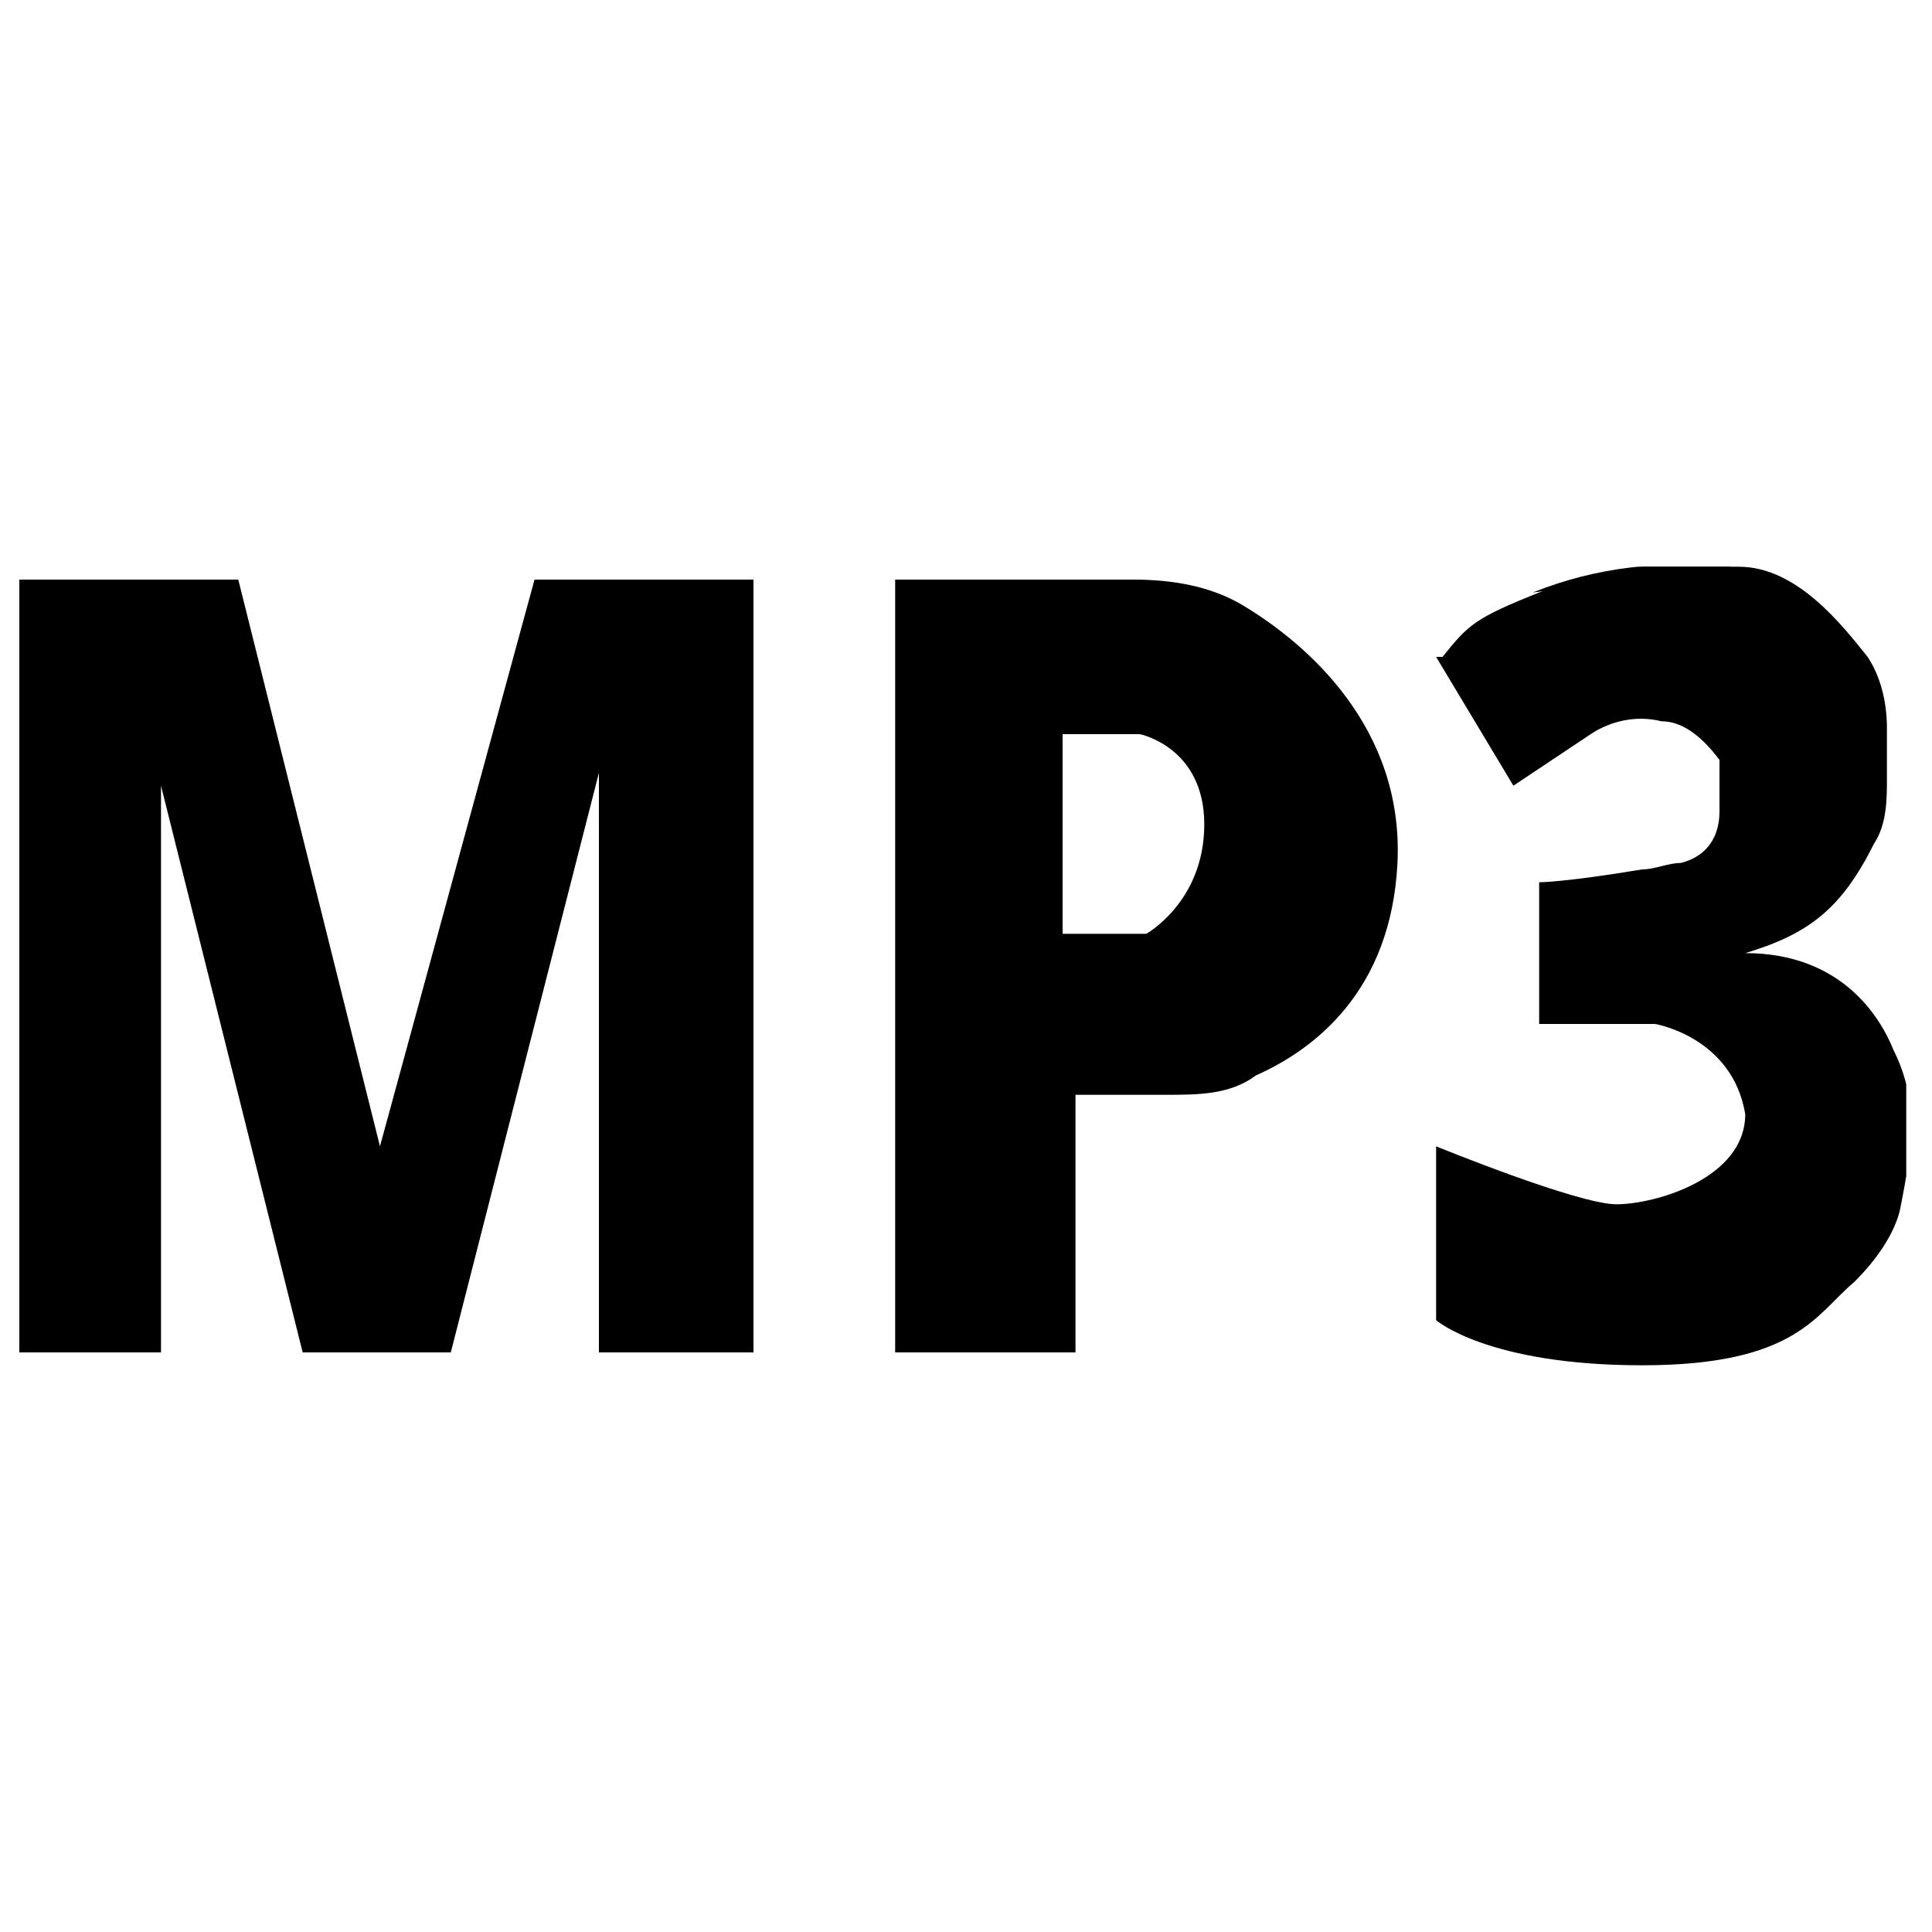
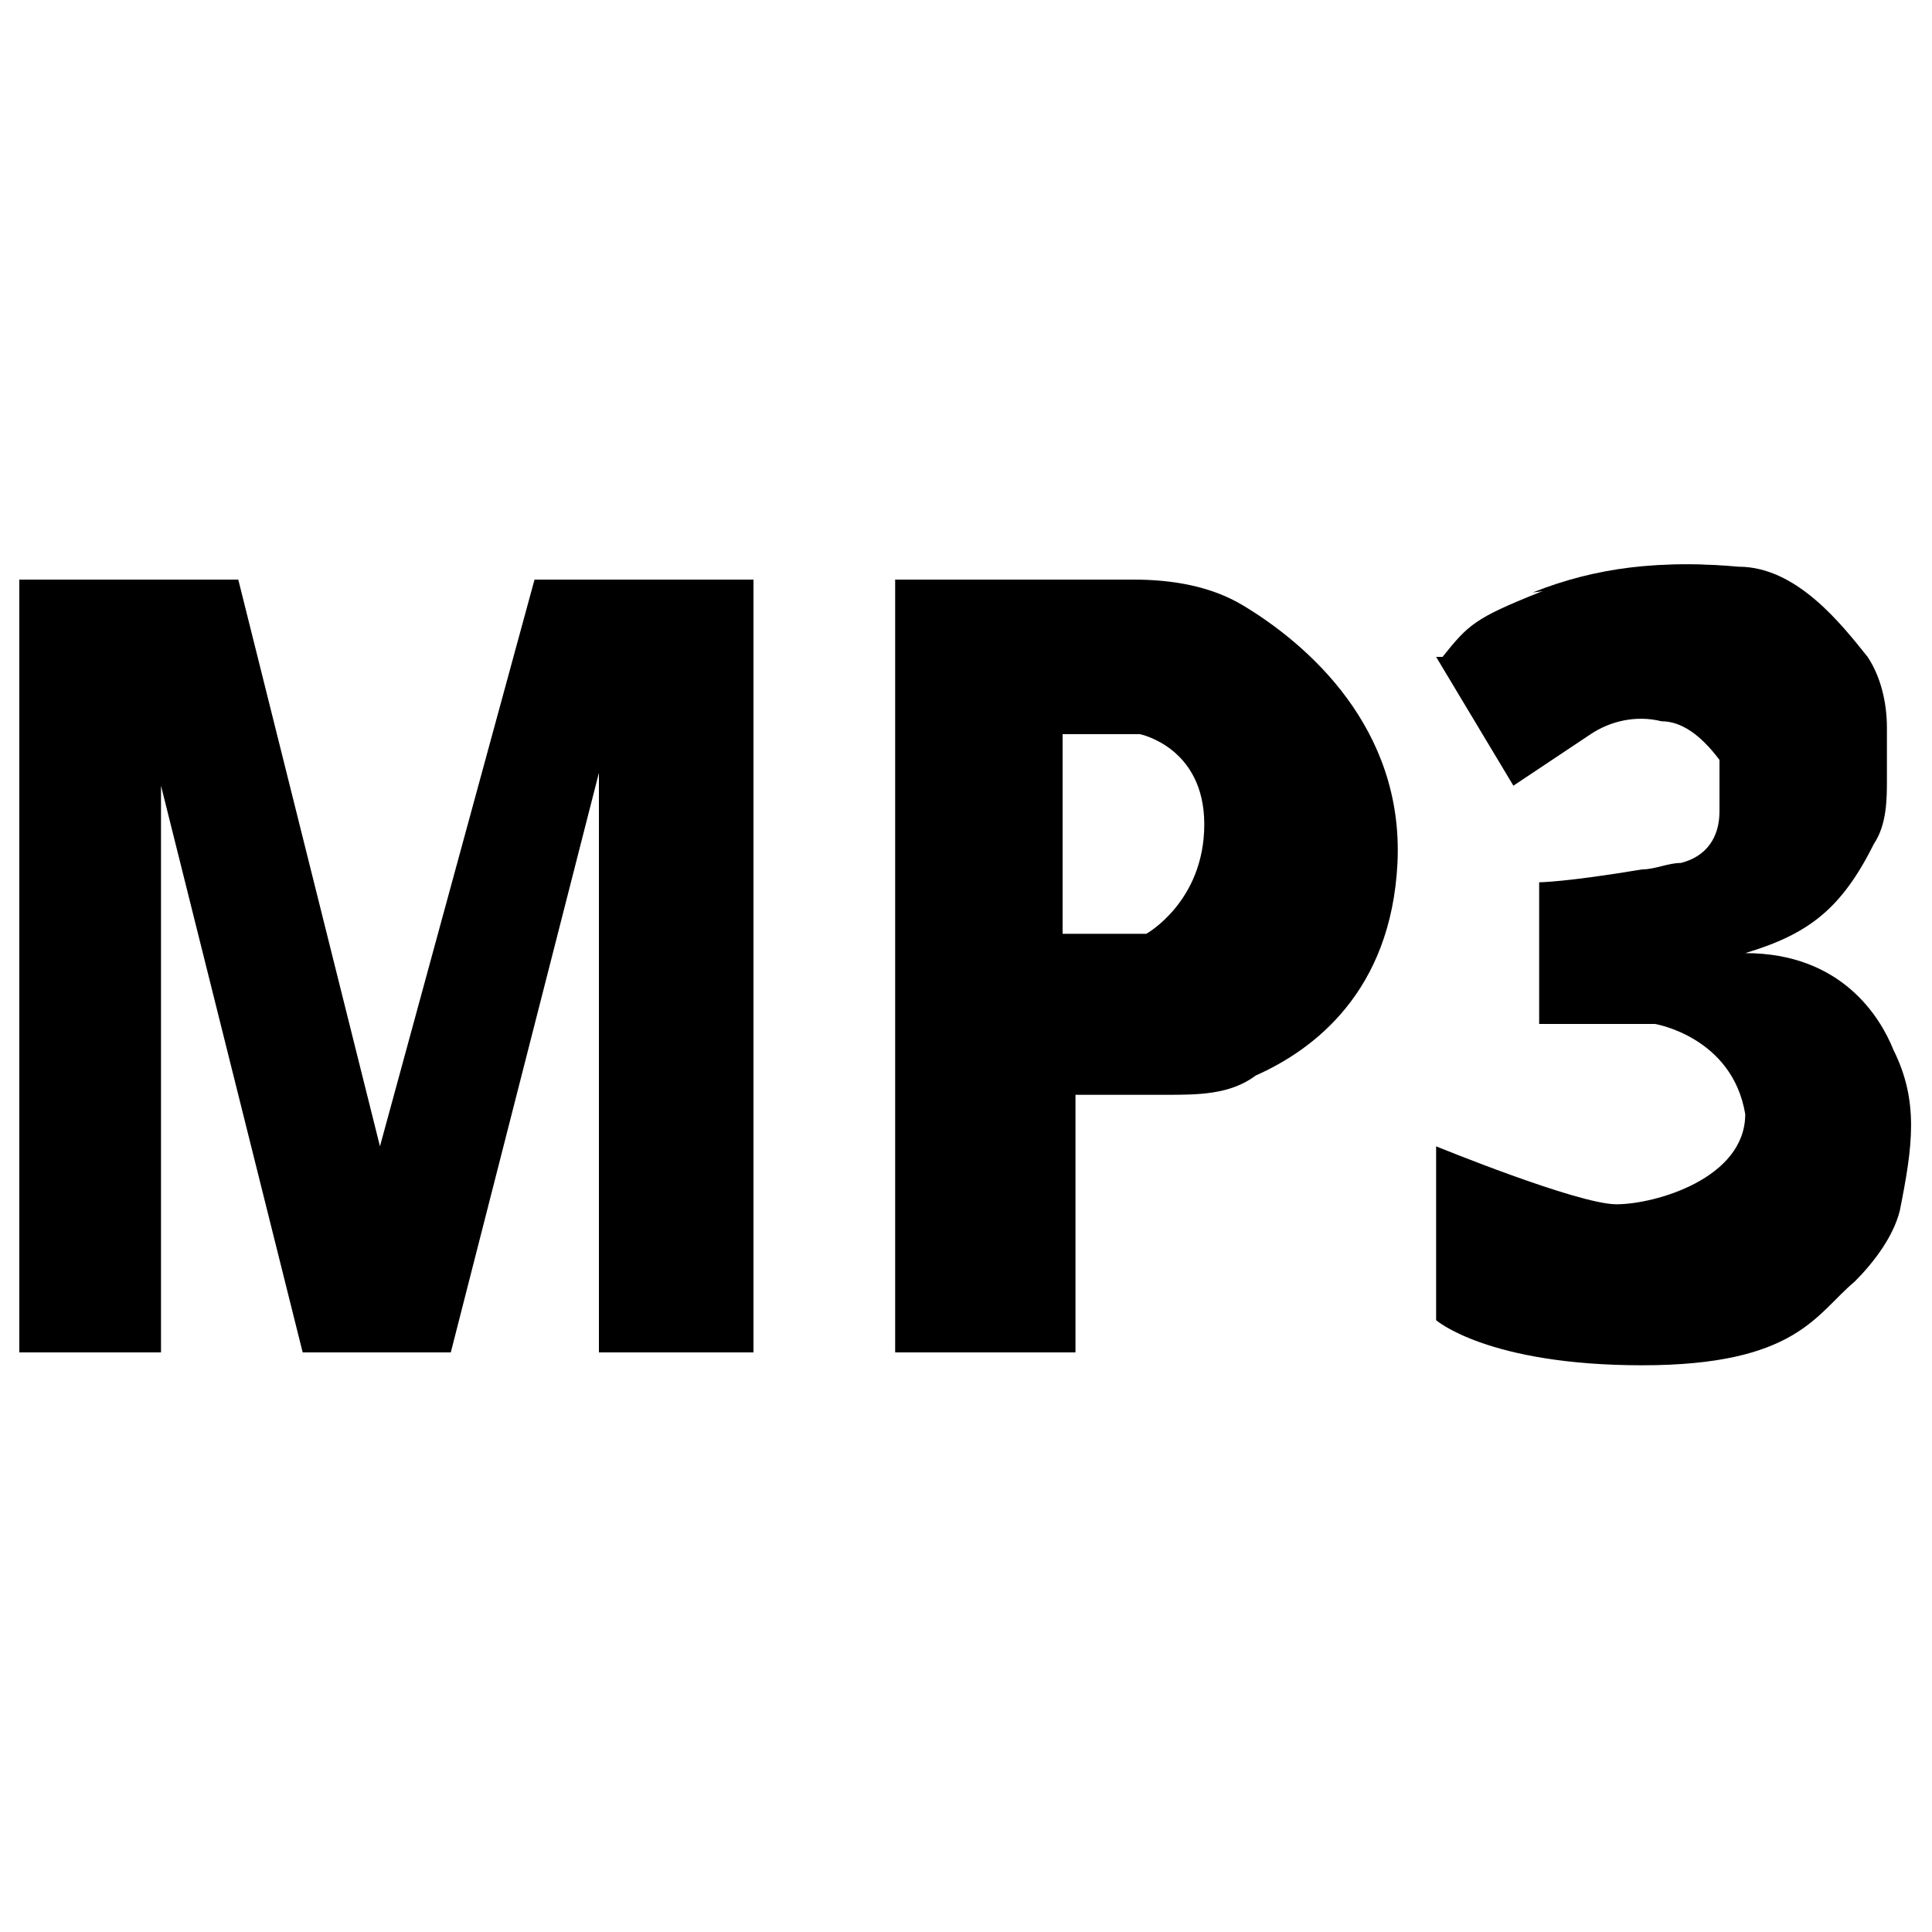
<svg xmlns="http://www.w3.org/2000/svg" id="Layer_2" version="1.1" viewBox="0 0 30 30">
-   <defs>
-     <clipPath id="clippath">
-       <rect x=".3" y="8.8" width="29.3" height="12.4" fill="none" />
-     </clipPath>
-   </defs>
-   <g clip-path="url(#clippath)">
-     <g>
-       <path fill="currentColor" d="M.3,9h3.4l2.2,8.8,2.4-8.8h3.4v12h-2.4v-9l-2.3,9h-2.3l-2.2-8.8v8.8H.3s0-12,0-12Z" />
-       <path fill="currentColor" d="M19.3,9.4c-.5-.3-1.1-.4-1.7-.4h-3.7v12h2.8v-4h1.4c.5,0,1,0,1.4-.3.9-.4,2.1-1.3,2.2-3.3.1-2.1-1.4-3.4-2.4-4ZM17.8,14.5h-1.3v-3.1h1.2s1,.2,1,1.4-.9,1.7-.9,1.7Z" />
-       <path fill="currentColor" d="M22.3,10.2l1.2,2,1.2-.8c.3-.2.7-.3,1.1-.2.3,0,.6.2.9.6v.8c0,.4-.2.7-.6.8-.2,0-.4.1-.6.1-1.2.2-1.6.2-1.6.2v2.2h1.8s1.2.2,1.4,1.4c0,1-1.4,1.4-2,1.4s-2.8-.9-2.8-.9v2.7s.8.7,3.2.7,2.7-.8,3.3-1.3c.3-.3.6-.7.7-1.1.2-1,.3-1.7-.1-2.5-.2-.5-.8-1.5-2.3-1.5,1-.3,1.5-.7,2-1.7.2-.3.2-.7.2-1v-.8c0-.4-.1-.8-.3-1.1-.4-.5-1.1-1.4-2-1.4-1.1-.1-2.1,0-3.1.4s-1.1.5-1.5,1h-.1Z" />
-       <path fill="currentColor" d="M26.9,8.8c-1.1-.1-2.1,0-3.1.4l3.1-.4Z" />
-     </g>
+   <g>
+     <path fill="currentColor" d="M.3,9h3.4l2.2,8.8,2.4-8.8h3.4v12h-2.4v-9l-2.3,9h-2.3l-2.2-8.8v8.8H.3s0-12,0-12Z" />
+     <path fill="currentColor" d="M19.3,9.4c-.5-.3-1.1-.4-1.7-.4h-3.7v12h2.8v-4h1.4c.5,0,1,0,1.4-.3.9-.4,2.1-1.3,2.2-3.3.1-2.1-1.4-3.4-2.4-4ZM17.8,14.5h-1.3v-3.1h1.2s1,.2,1,1.4-.9,1.7-.9,1.7Z" />
+     <path fill="currentColor" d="M22.3,10.2l1.2,2,1.2-.8c.3-.2.7-.3,1.1-.2.3,0,.6.2.9.6v.8c0,.4-.2.7-.6.8-.2,0-.4.1-.6.1-1.2.2-1.6.2-1.6.2v2.2h1.8s1.2.2,1.4,1.4c0,1-1.4,1.4-2,1.4s-2.8-.9-2.8-.9v2.7s.8.7,3.2.7,2.7-.8,3.3-1.3c.3-.3.6-.7.7-1.1.2-1,.3-1.7-.1-2.5-.2-.5-.8-1.5-2.3-1.5,1-.3,1.5-.7,2-1.7.2-.3.2-.7.2-1v-.8c0-.4-.1-.8-.3-1.1-.4-.5-1.1-1.4-2-1.4-1.1-.1-2.1,0-3.1.4s-1.1.5-1.5,1h-.1Z" />
+     <path fill="currentColor" d="M26.9,8.8c-1.1-.1-2.1,0-3.1.4l3.1-.4Z" />
  </g>
</svg>
